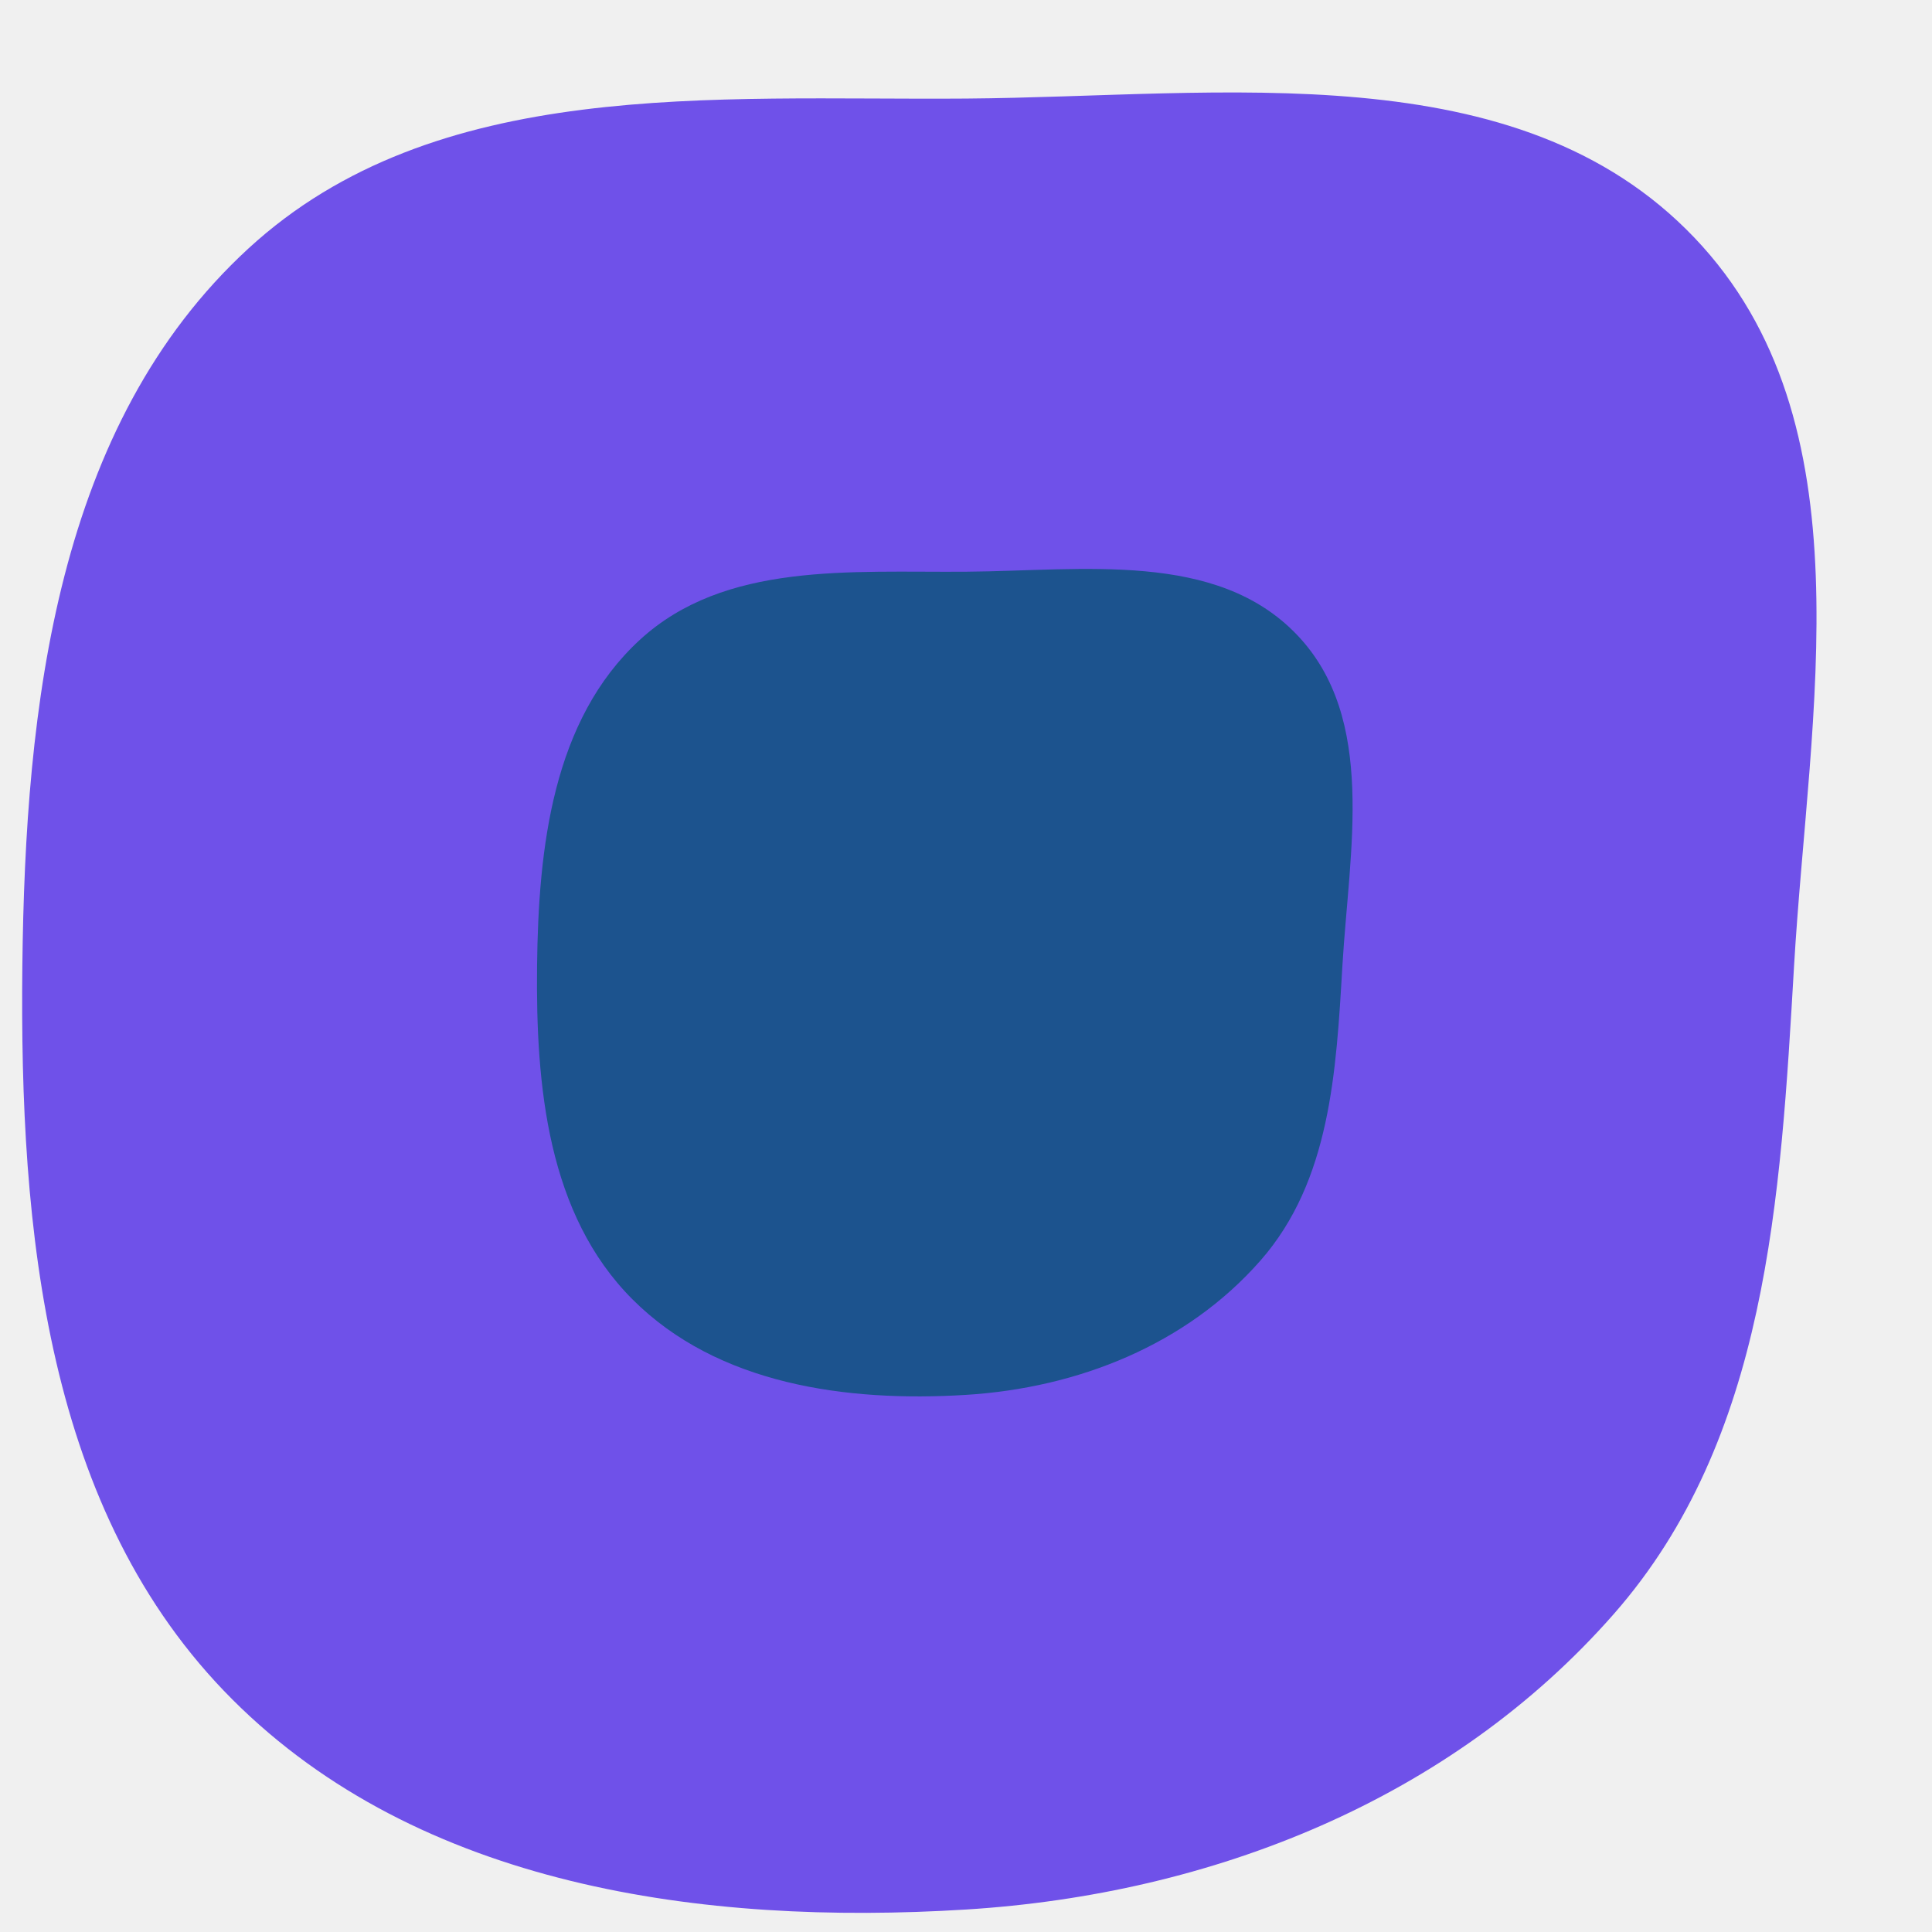
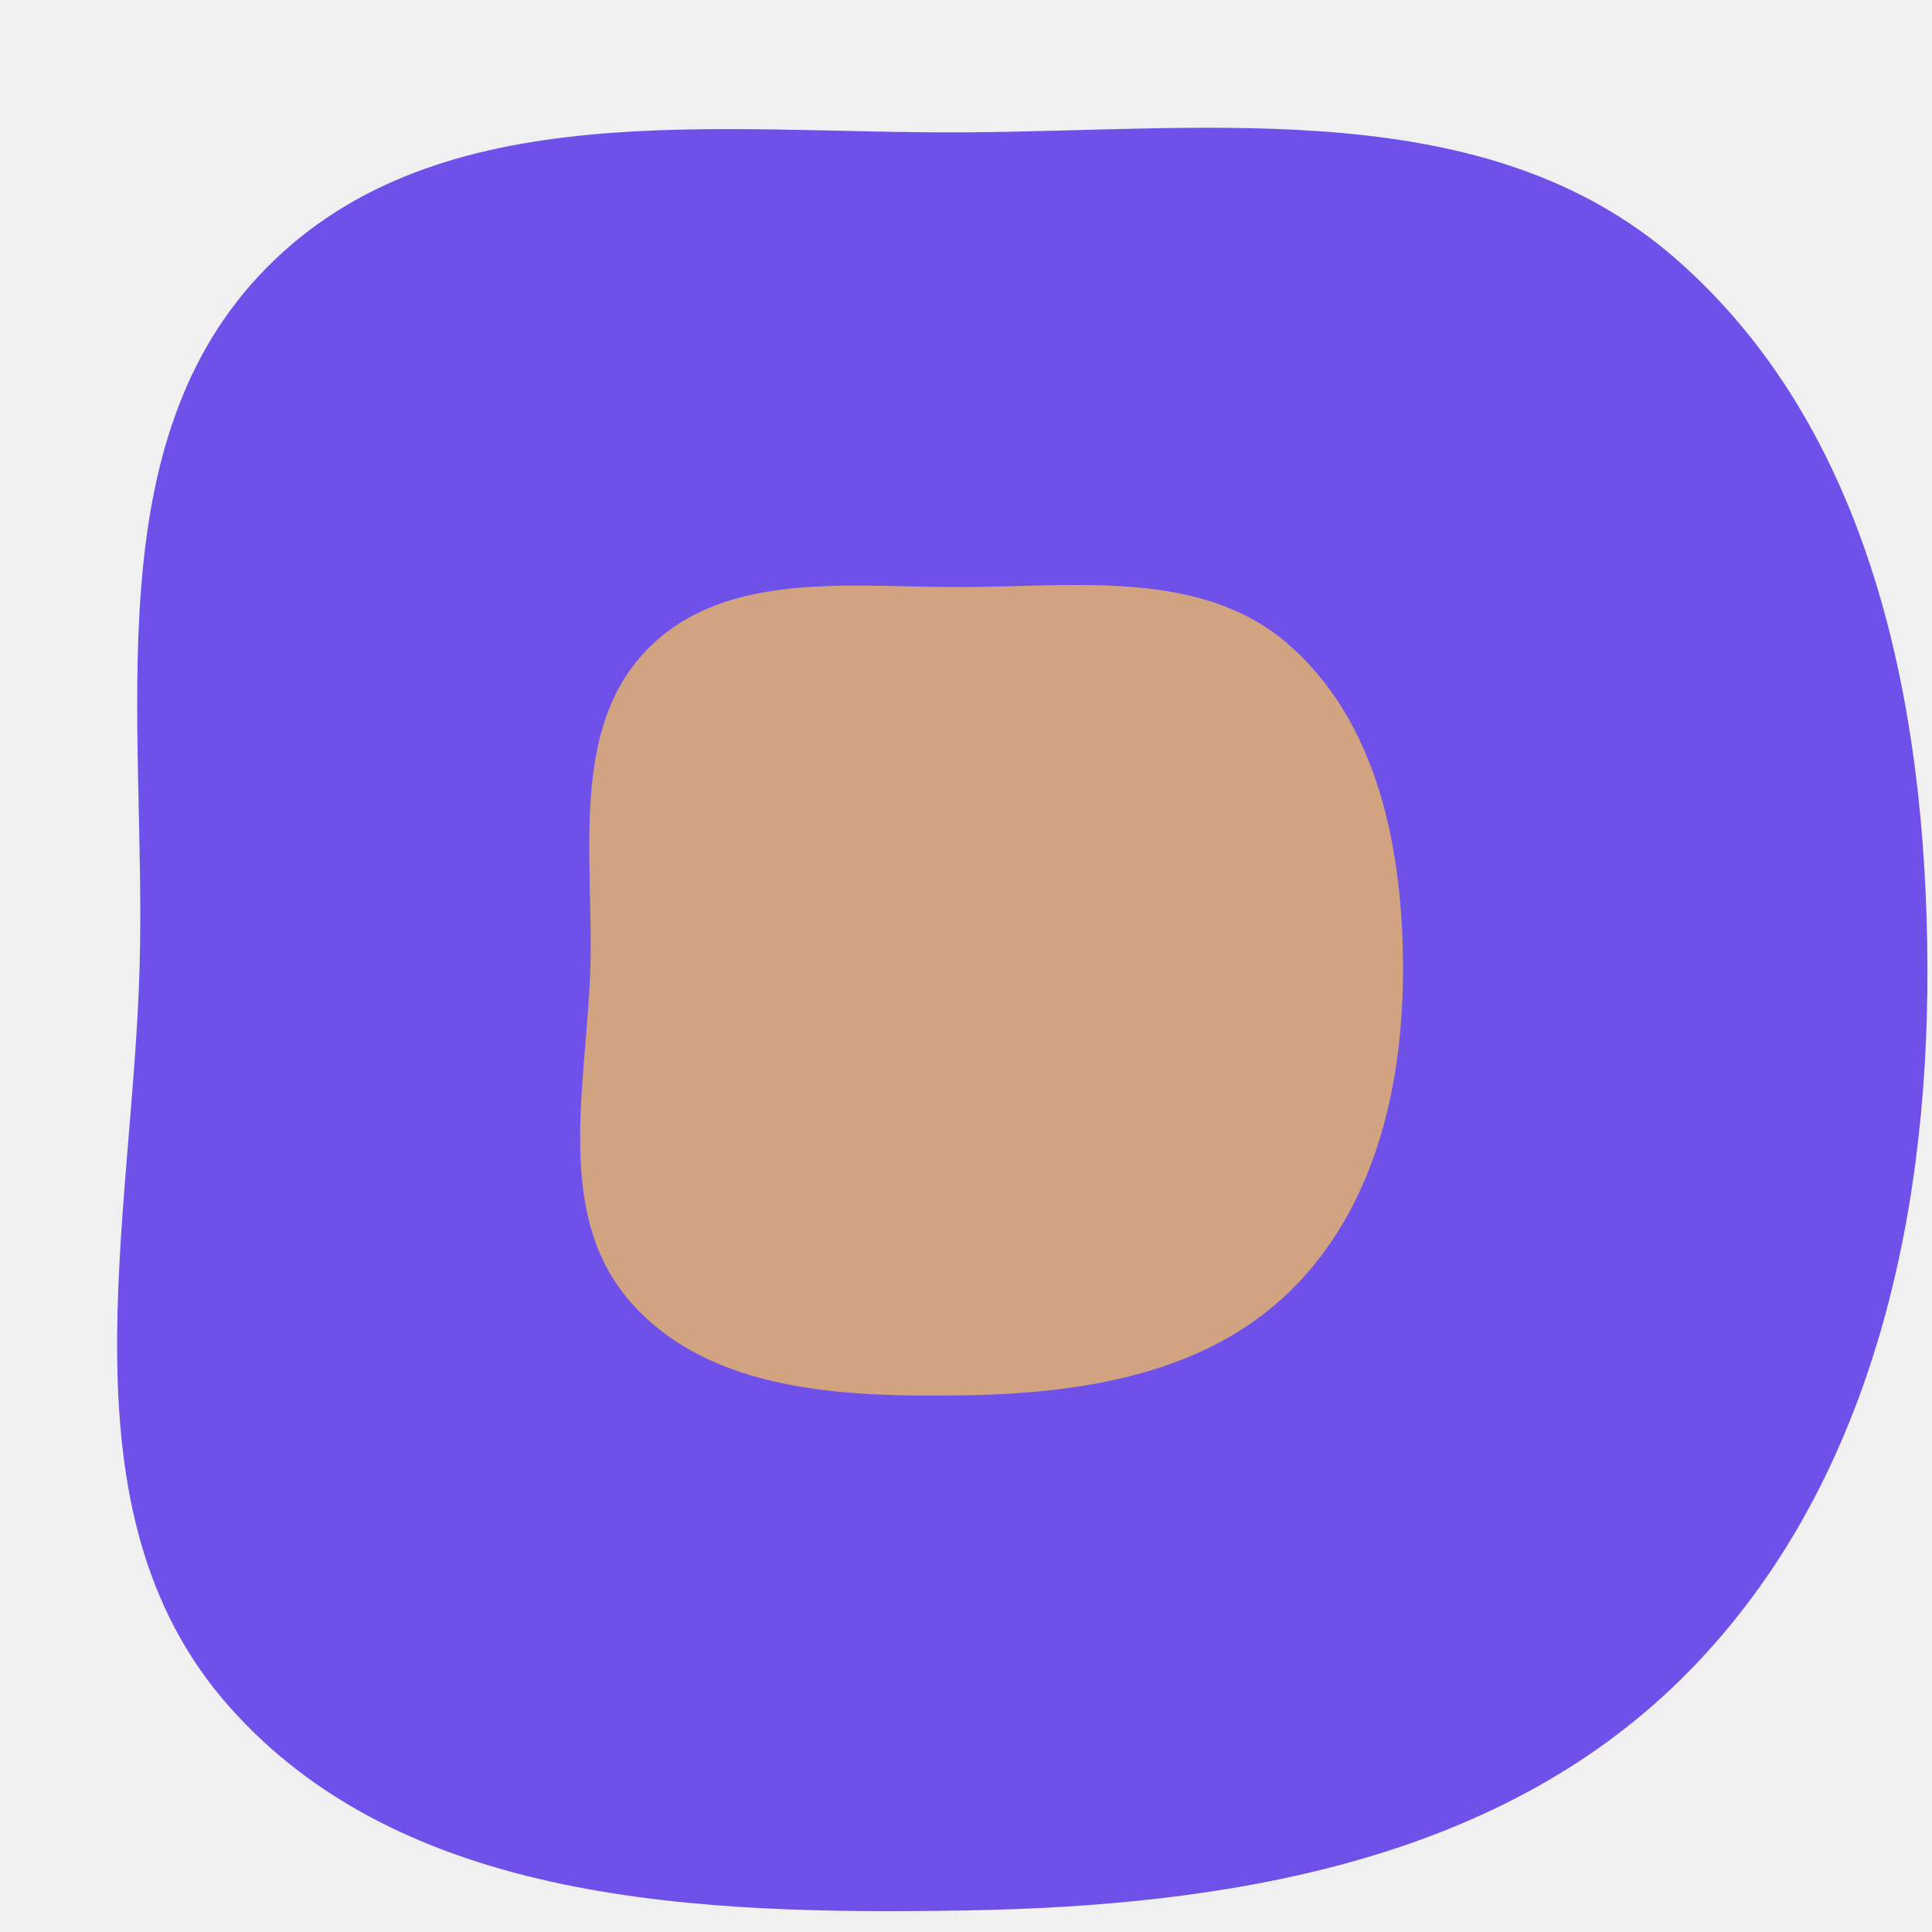
<svg xmlns="http://www.w3.org/2000/svg" version="1.1" width="600" height="600" preserveAspectRatio="none" viewBox="0 0 600 600">
-   <g mask="url(&quot;#SvgjsMask1077&quot;)" fill="none">
-     <path d="M300 593.02C376.49 588.27 450.66 558.83 501.21 501.21 548.93 446.83 552.93 372.23 557.16 300 561.78 221.02 580.83 131.02 526.2 73.8 471.12 16.07 379.79 30.02 300 30.61 221.11 31.2 135.24 23.77 77.16 77.16 17.56 131.94 7.84 219.04 6.94 300 6.04 382.13 14.11 469.75 72.19 527.81 130.25 585.87 218.05 598.1 300 593.02" fill="rgba(111, 81, 233, 1)" />
-     <path d="M300 433.19C334.77 431.03 368.48 417.65 391.46 391.46 413.15 366.74 414.97 332.83 416.89 300 418.99 264.1 427.65 223.19 402.82 197.18 377.78 170.94 336.27 177.28 300 177.55 264.14 177.82 225.11 174.44 198.71 198.71 171.62 223.61 167.2 263.2 166.79 300 166.38 337.33 170.05 377.16 196.45 403.55 222.84 429.94 262.75 435.5 300 433.19" fill="rgba(28, 83, 142, 1)" />
+   <g mask="url(&quot;#SvgjsMask1005&quot;)" fill="none">
+     <path d="M300 593.3C380.72 591.94 464.19 578.37 521.78 521.78 579.8 464.78 598.91 381.33 598.58 300 598.25 219.04 581.16 133.04 520 80 461.5 29.29 377.42 40.58 300 41.1 223.42 41.63 136.89 28.59 82.97 82.97 29.16 137.27 45.48 223.57 43.37 300 41.15 380.01 17.92 469.14 70.63 529.37 124.97 591.48 217.5 594.69 300 593.3" fill="rgba(111, 81, 233, 1)" />
+     <path d="M300 433.32C336.69 432.7 374.63 426.53 400.81 400.81 427.18 374.9 435.87 336.97 435.72 300 435.57 263.2 427.8 224.11 400 200 373.41 176.95 335.19 182.08 300 182.32 265.19 182.56 225.86 176.63 201.35 201.35 176.89 226.03 184.31 265.26 183.35 300 182.34 336.37 171.78 376.88 195.74 404.26 220.44 432.49 262.5 433.95 300 433.32" fill="rgba(210, 163, 128, 1)" />
  </g>
  <defs>
-     <mask id="SvgjsMask1077">
+     <mask id="SvgjsMask1005">
      <rect width="600" height="600" fill="#ffffff" />
    </mask>
  </defs>
</svg>
